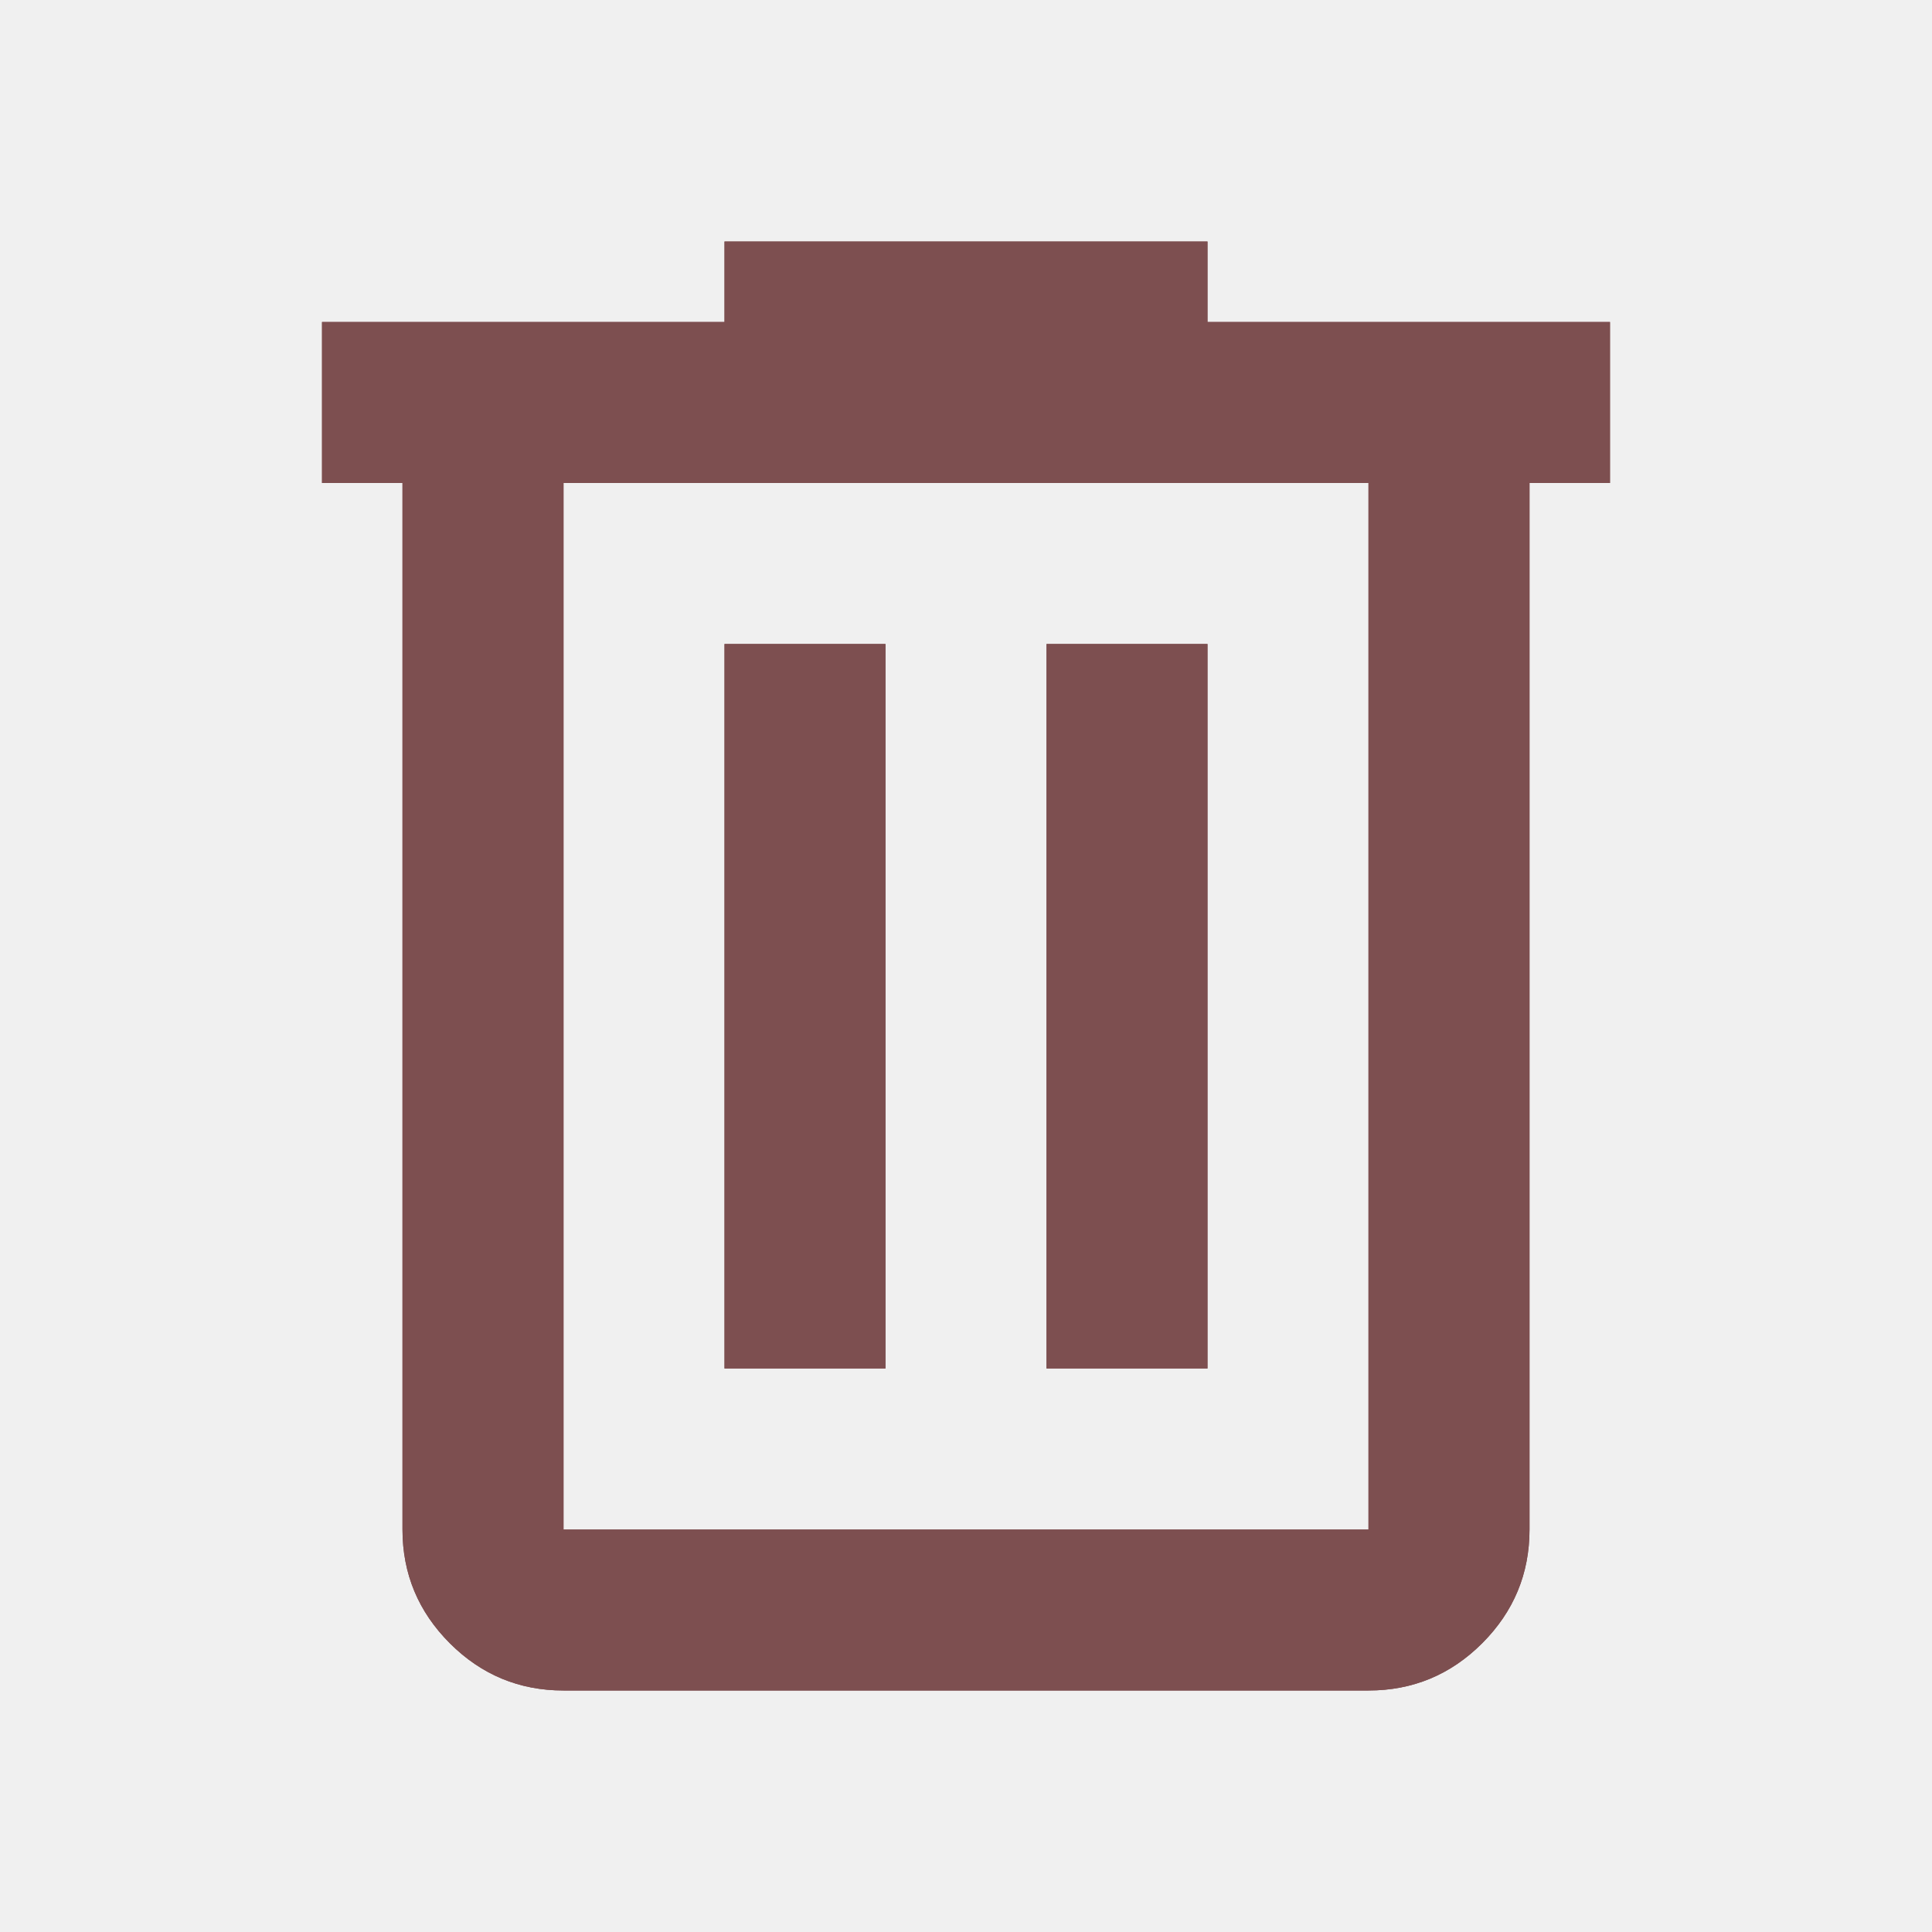
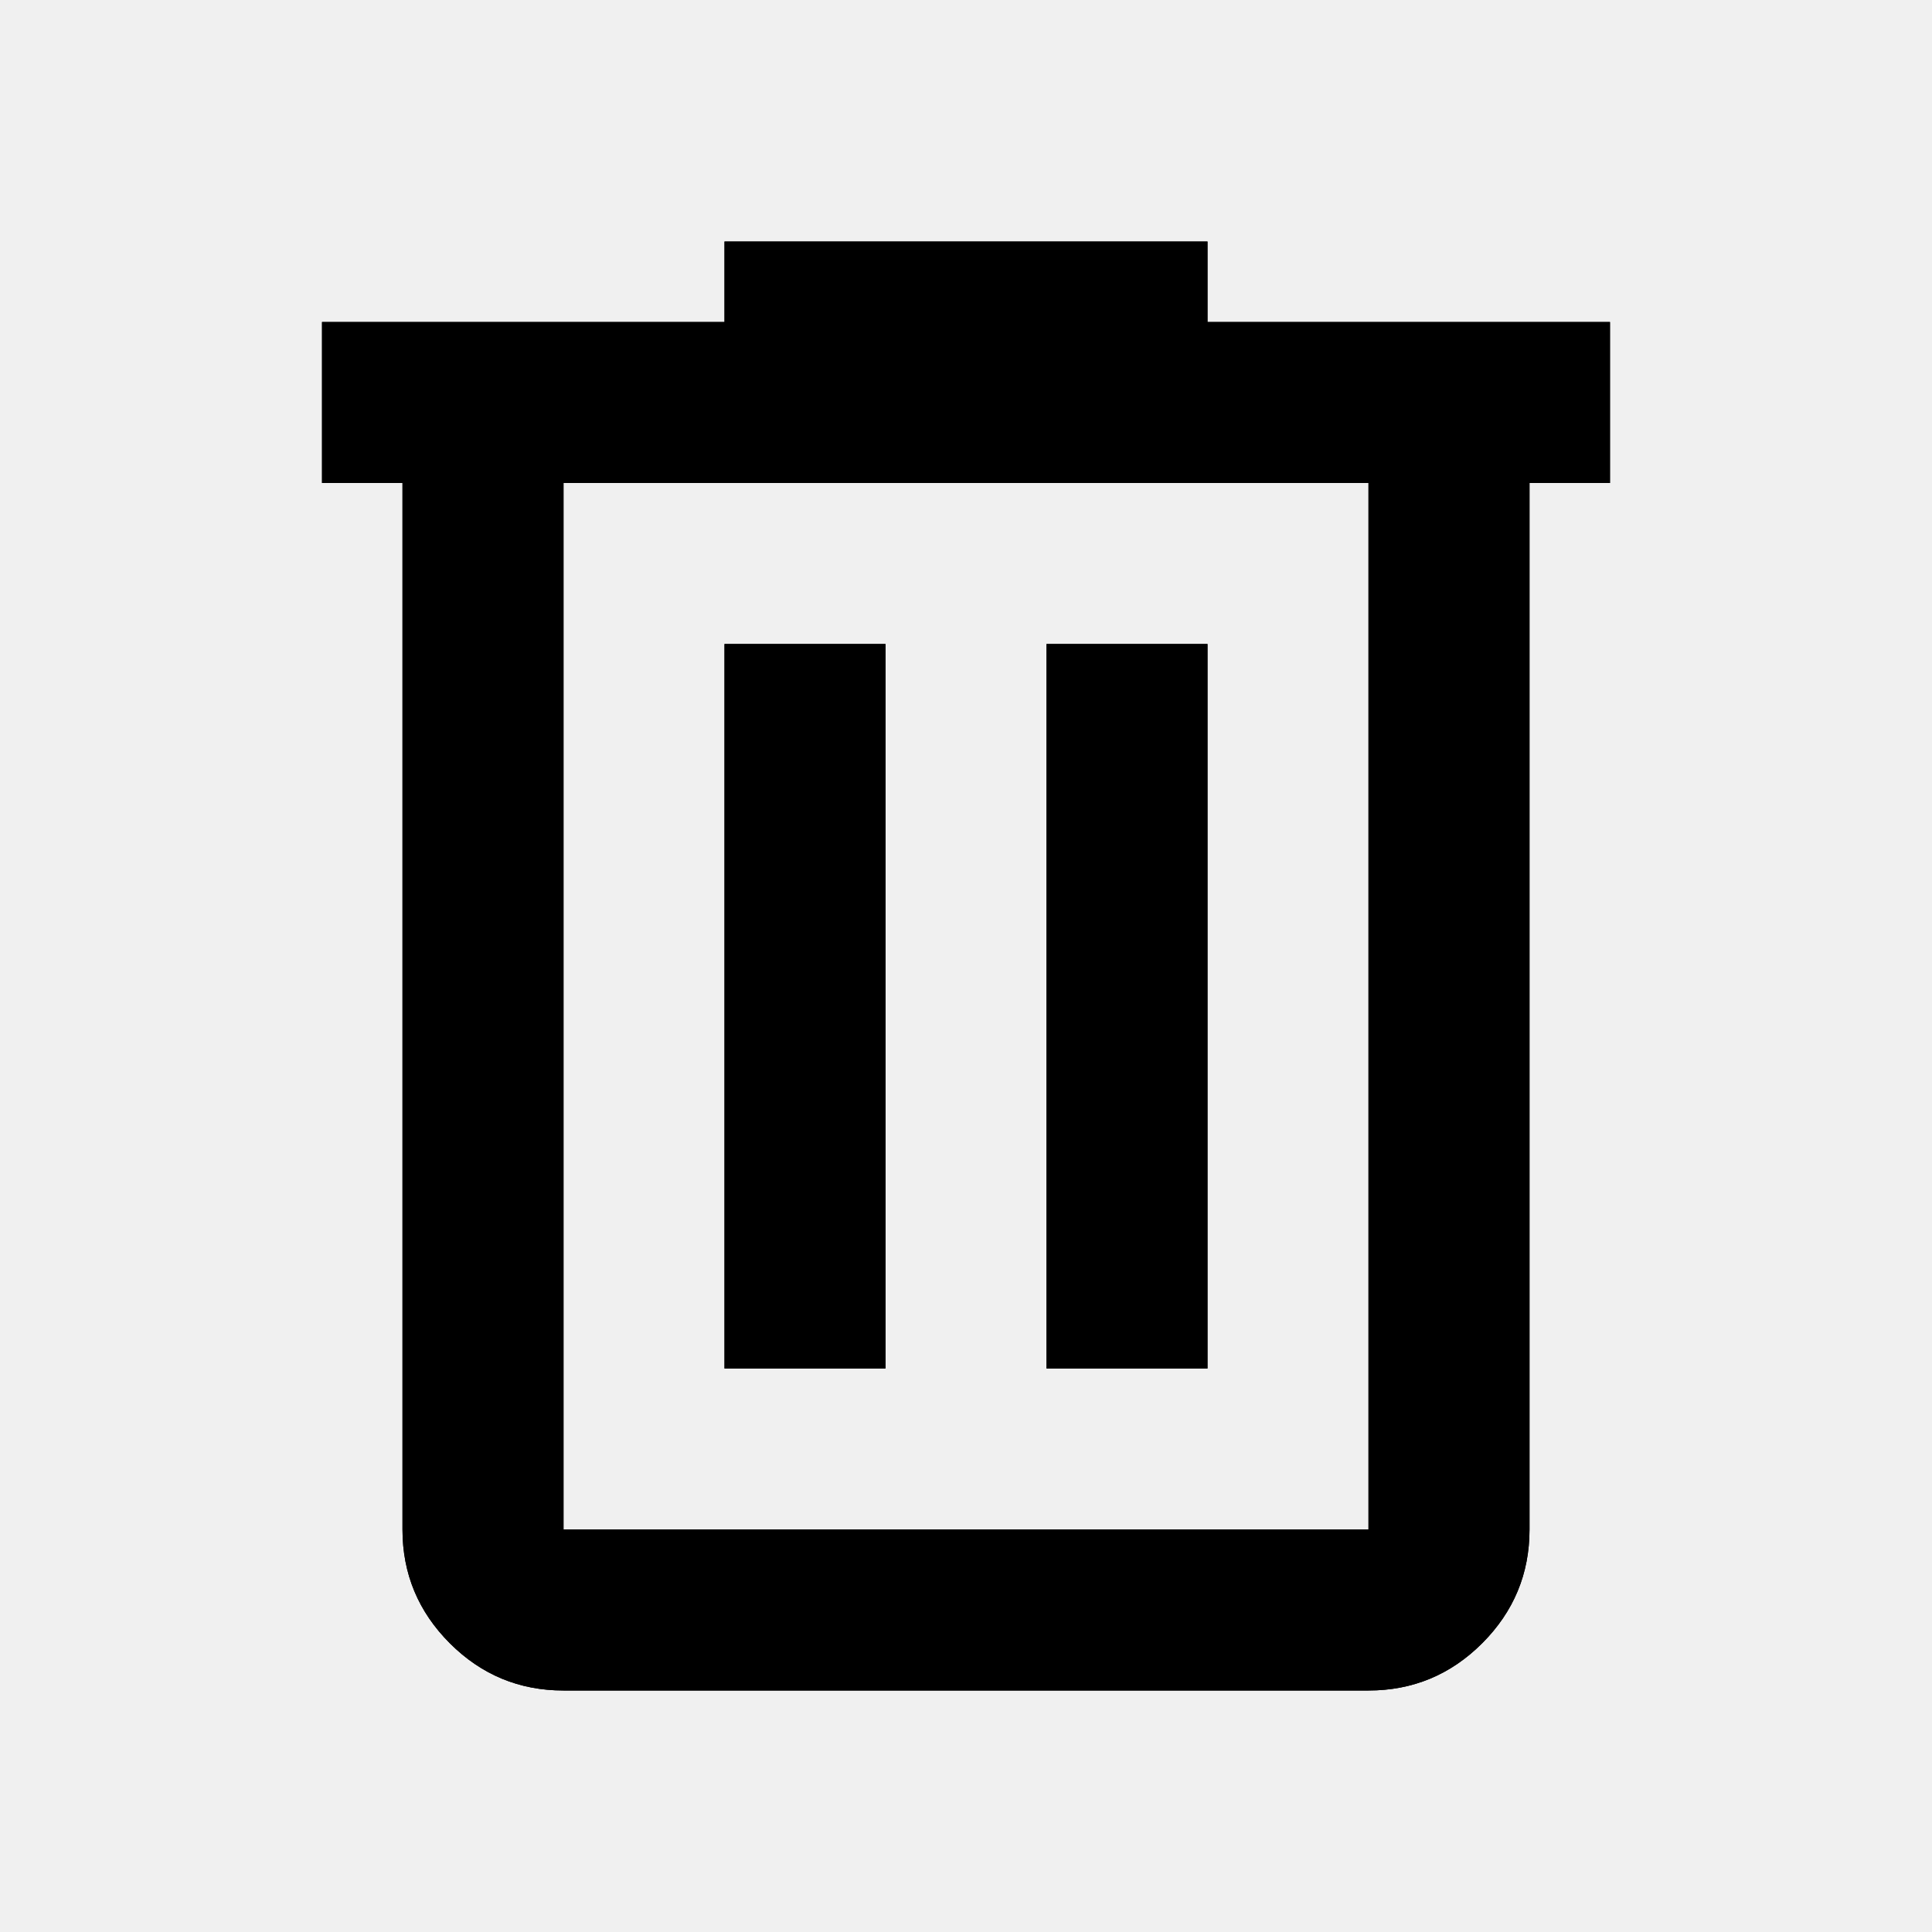
<svg xmlns="http://www.w3.org/2000/svg" width="40" height="40" viewBox="0 0 40 40" fill="none">
  <g clip-path="url(#clip0_16_332)">
-     <path d="M11.667 35C10.75 35 9.965 34.674 9.312 34.021C8.66 33.368 8.333 32.583 8.333 31.667V10H6.667V6.667H15V5H25V6.667H33.333V10H31.667V31.667C31.667 32.583 31.34 33.368 30.688 34.021C30.035 34.674 29.25 35 28.333 35H11.667ZM28.333 10H11.667V31.667H28.333V10ZM15 28.333H18.333V13.333H15V28.333ZM21.667 28.333H25V13.333H21.667V28.333Z" fill="#7D4F50" />
-     <path d="M11.667 35C10.75 35 9.965 34.674 9.312 34.021C8.66 33.368 8.333 32.583 8.333 31.667V10H6.667V6.667H15V5H25V6.667H33.333V10H31.667V31.667C31.667 32.583 31.34 33.368 30.688 34.021C30.035 34.674 29.25 35 28.333 35H11.667ZM28.333 10H11.667V31.667H28.333V10ZM15 28.333H18.333V13.333H15V28.333ZM21.667 28.333H25V13.333H21.667V28.333Z" fill="#7D4F50" />
+     <path d="M11.667 35C10.75 35 9.965 34.674 9.312 34.021C8.66 33.368 8.333 32.583 8.333 31.667V10H6.667V6.667H15V5H25V6.667H33.333V10H31.667V31.667C31.667 32.583 31.34 33.368 30.688 34.021C30.035 34.674 29.25 35 28.333 35H11.667ZM28.333 10H11.667V31.667H28.333V10ZM15 28.333H18.333V13.333H15V28.333ZM21.667 28.333H25V13.333H21.667V28.333Z" fill="#000000" />
+     <path d="M11.667 35C10.75 35 9.965 34.674 9.312 34.021C8.66 33.368 8.333 32.583 8.333 31.667V10H6.667V6.667H15V5H25V6.667H33.333V10H31.667V31.667C31.667 32.583 31.34 33.368 30.688 34.021C30.035 34.674 29.25 35 28.333 35H11.667ZM28.333 10H11.667V31.667H28.333V10ZM15 28.333H18.333V13.333H15V28.333ZM21.667 28.333H25V13.333H21.667V28.333Z" fill="#000000" />
  </g>
  <defs>
    <clipPath id="clip0_16_332">
      <rect width="40" height="40" fill="white" />
    </clipPath>
  </defs>
</svg>
